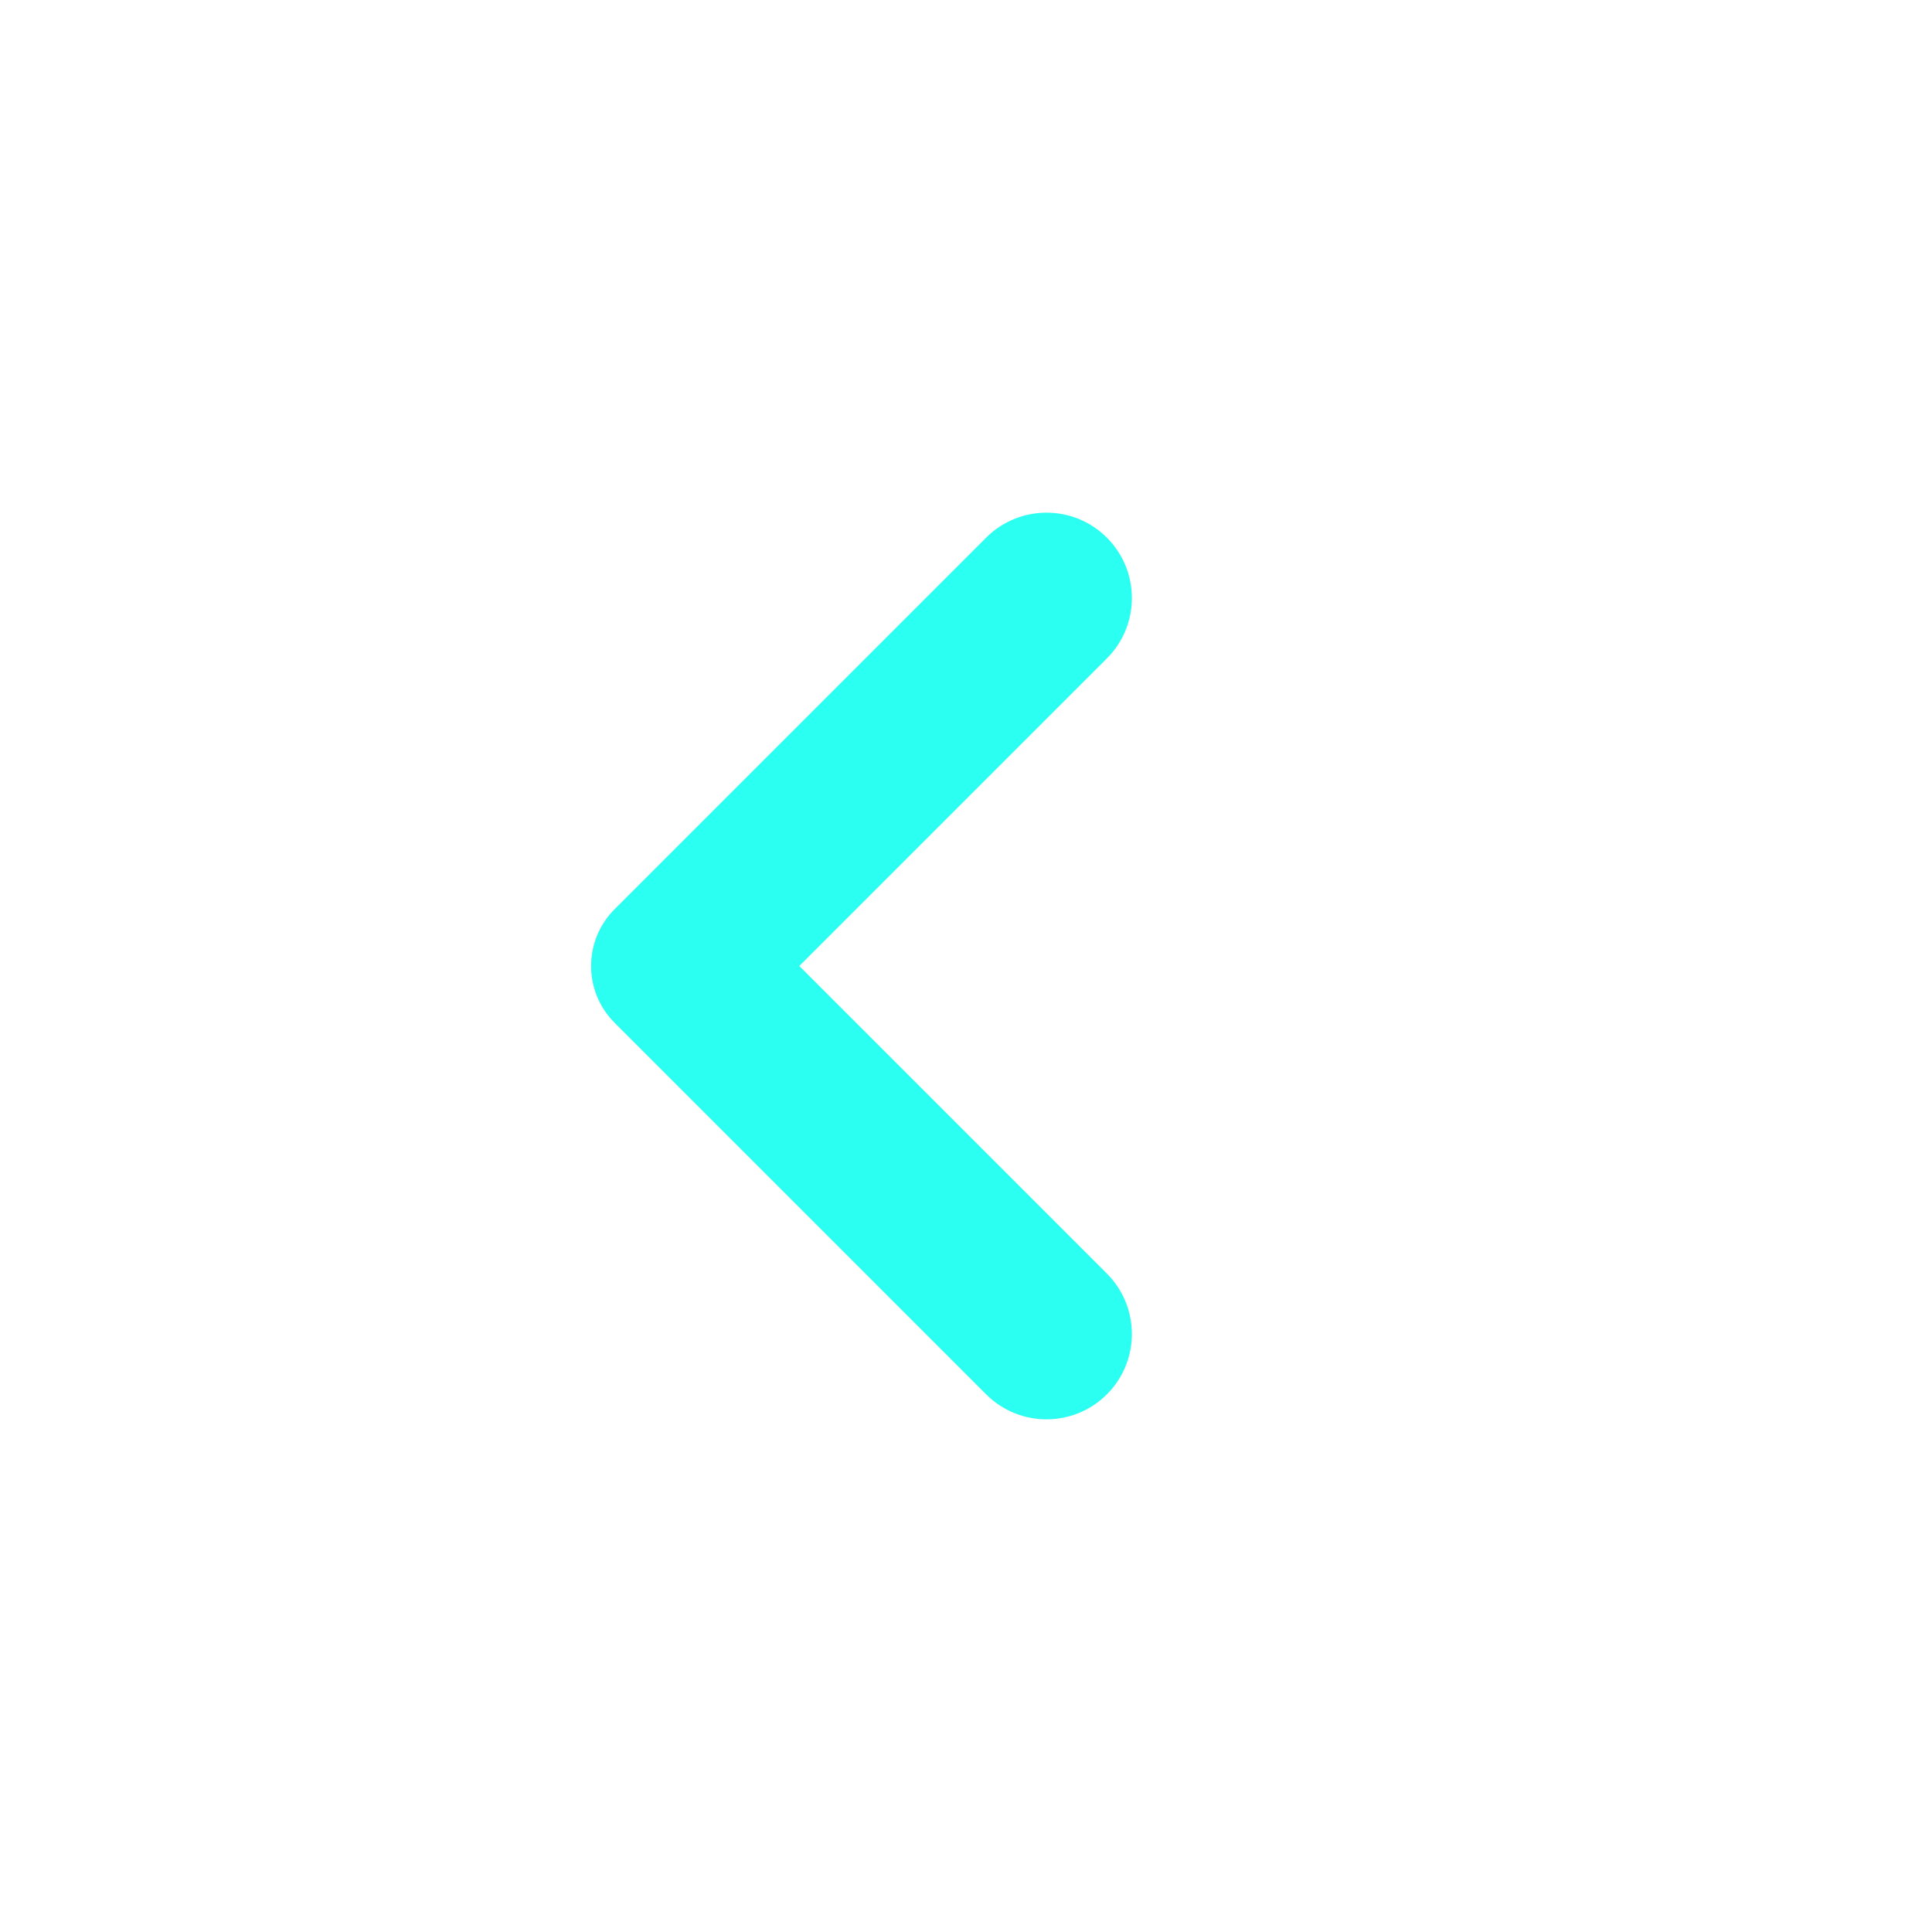
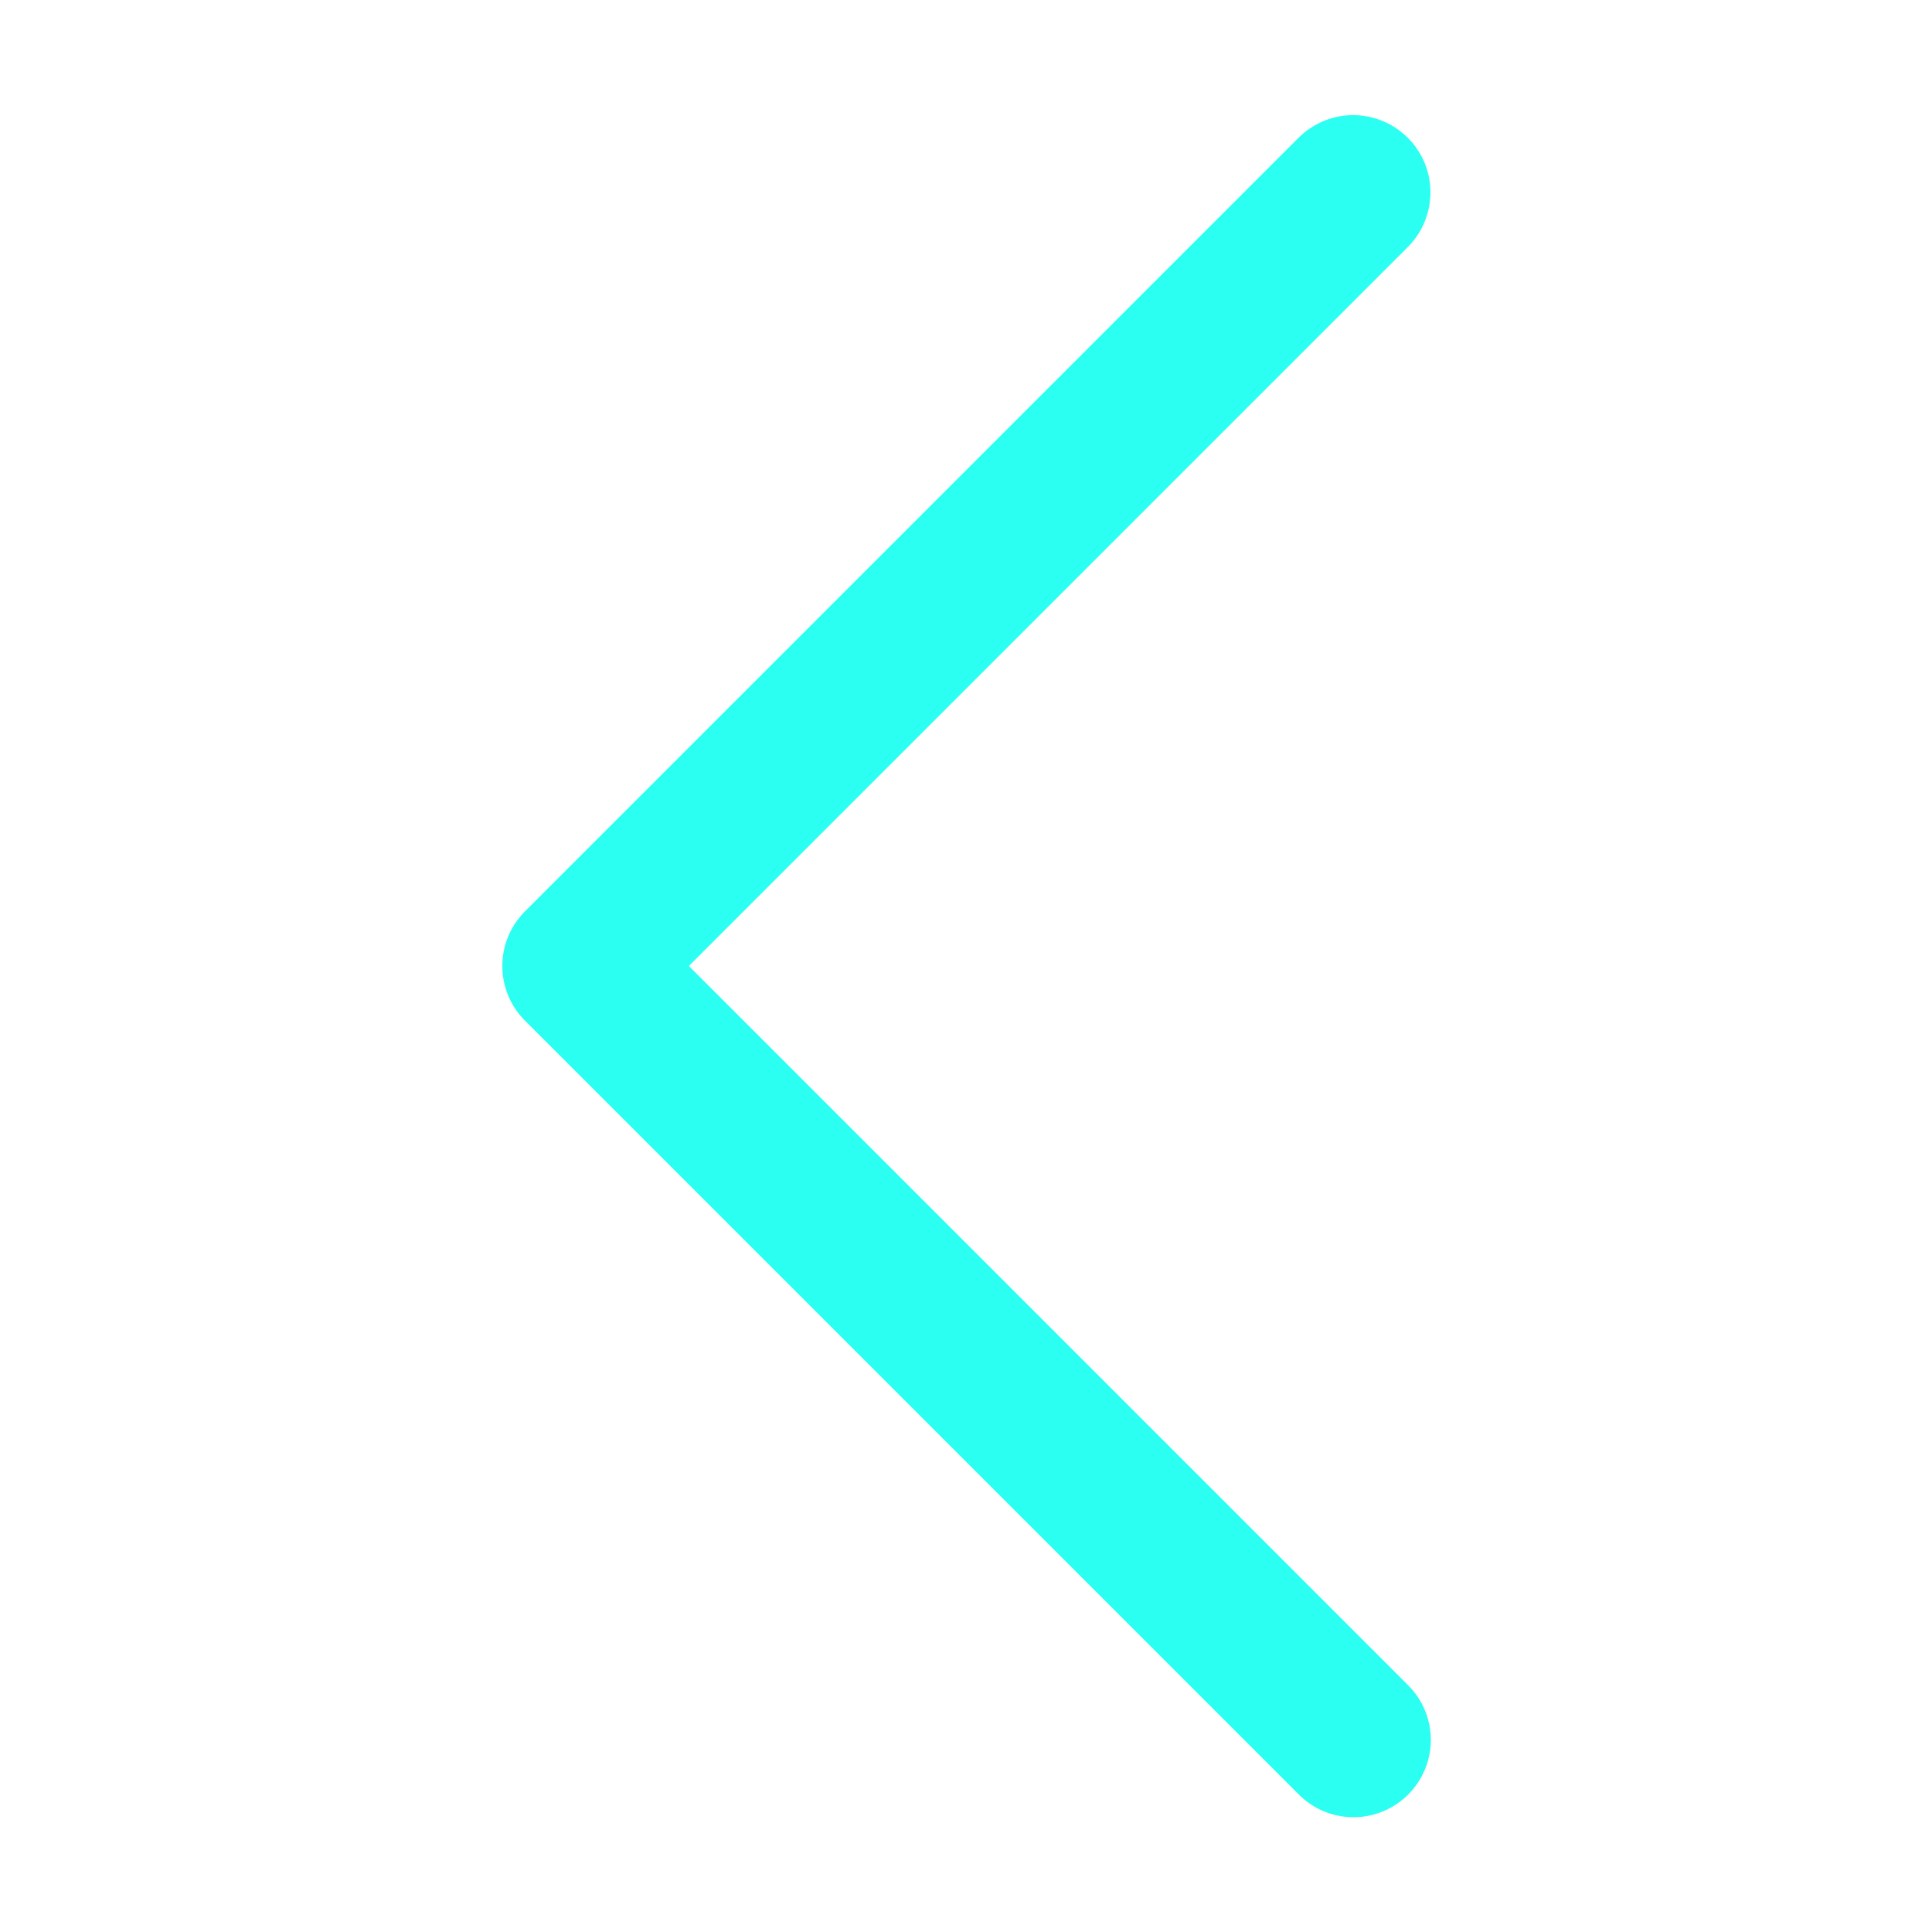
- <svg xmlns="http://www.w3.org/2000/svg" viewBox="0 0 24 24" width="130" height="130">
-   <path d="M9.929,12l3.821-3.821c0.414-0.414,0.414-1.086,0-1.5l0,0c-0.414-0.414-1.086-0.414-1.5,0l-4.614,4.614 c-0.391,0.391-0.391,1.024,0,1.414l4.614,4.614c0.414,0.414,1.086,0.414,1.5,0h0c0.414-0.414,0.414-1.086,0-1.5L9.929,12z" fill="#2BFFF1" />
+ <svg xmlns="http://www.w3.org/2000/svg" viewBox="0 0 50 50" width="500" height="500">
+   <path d="M34.961 2.98C34.441 2.996 33.949 3.215 33.586 3.586L13.586 23.586C12.805 24.367 12.805 25.633 13.586 26.414L33.586 46.414C34.086 46.938 34.832 47.148 35.535 46.965C36.234 46.781 36.781 46.234 36.965 45.535C37.148 44.832 36.938 44.086 36.414 43.586L17.828 25L36.414 6.414C37.004 5.84 37.184 4.961 36.863 4.199C36.539 3.441 35.785 2.957 34.961 2.98Z" fill="#2BFFF1" />
</svg>
